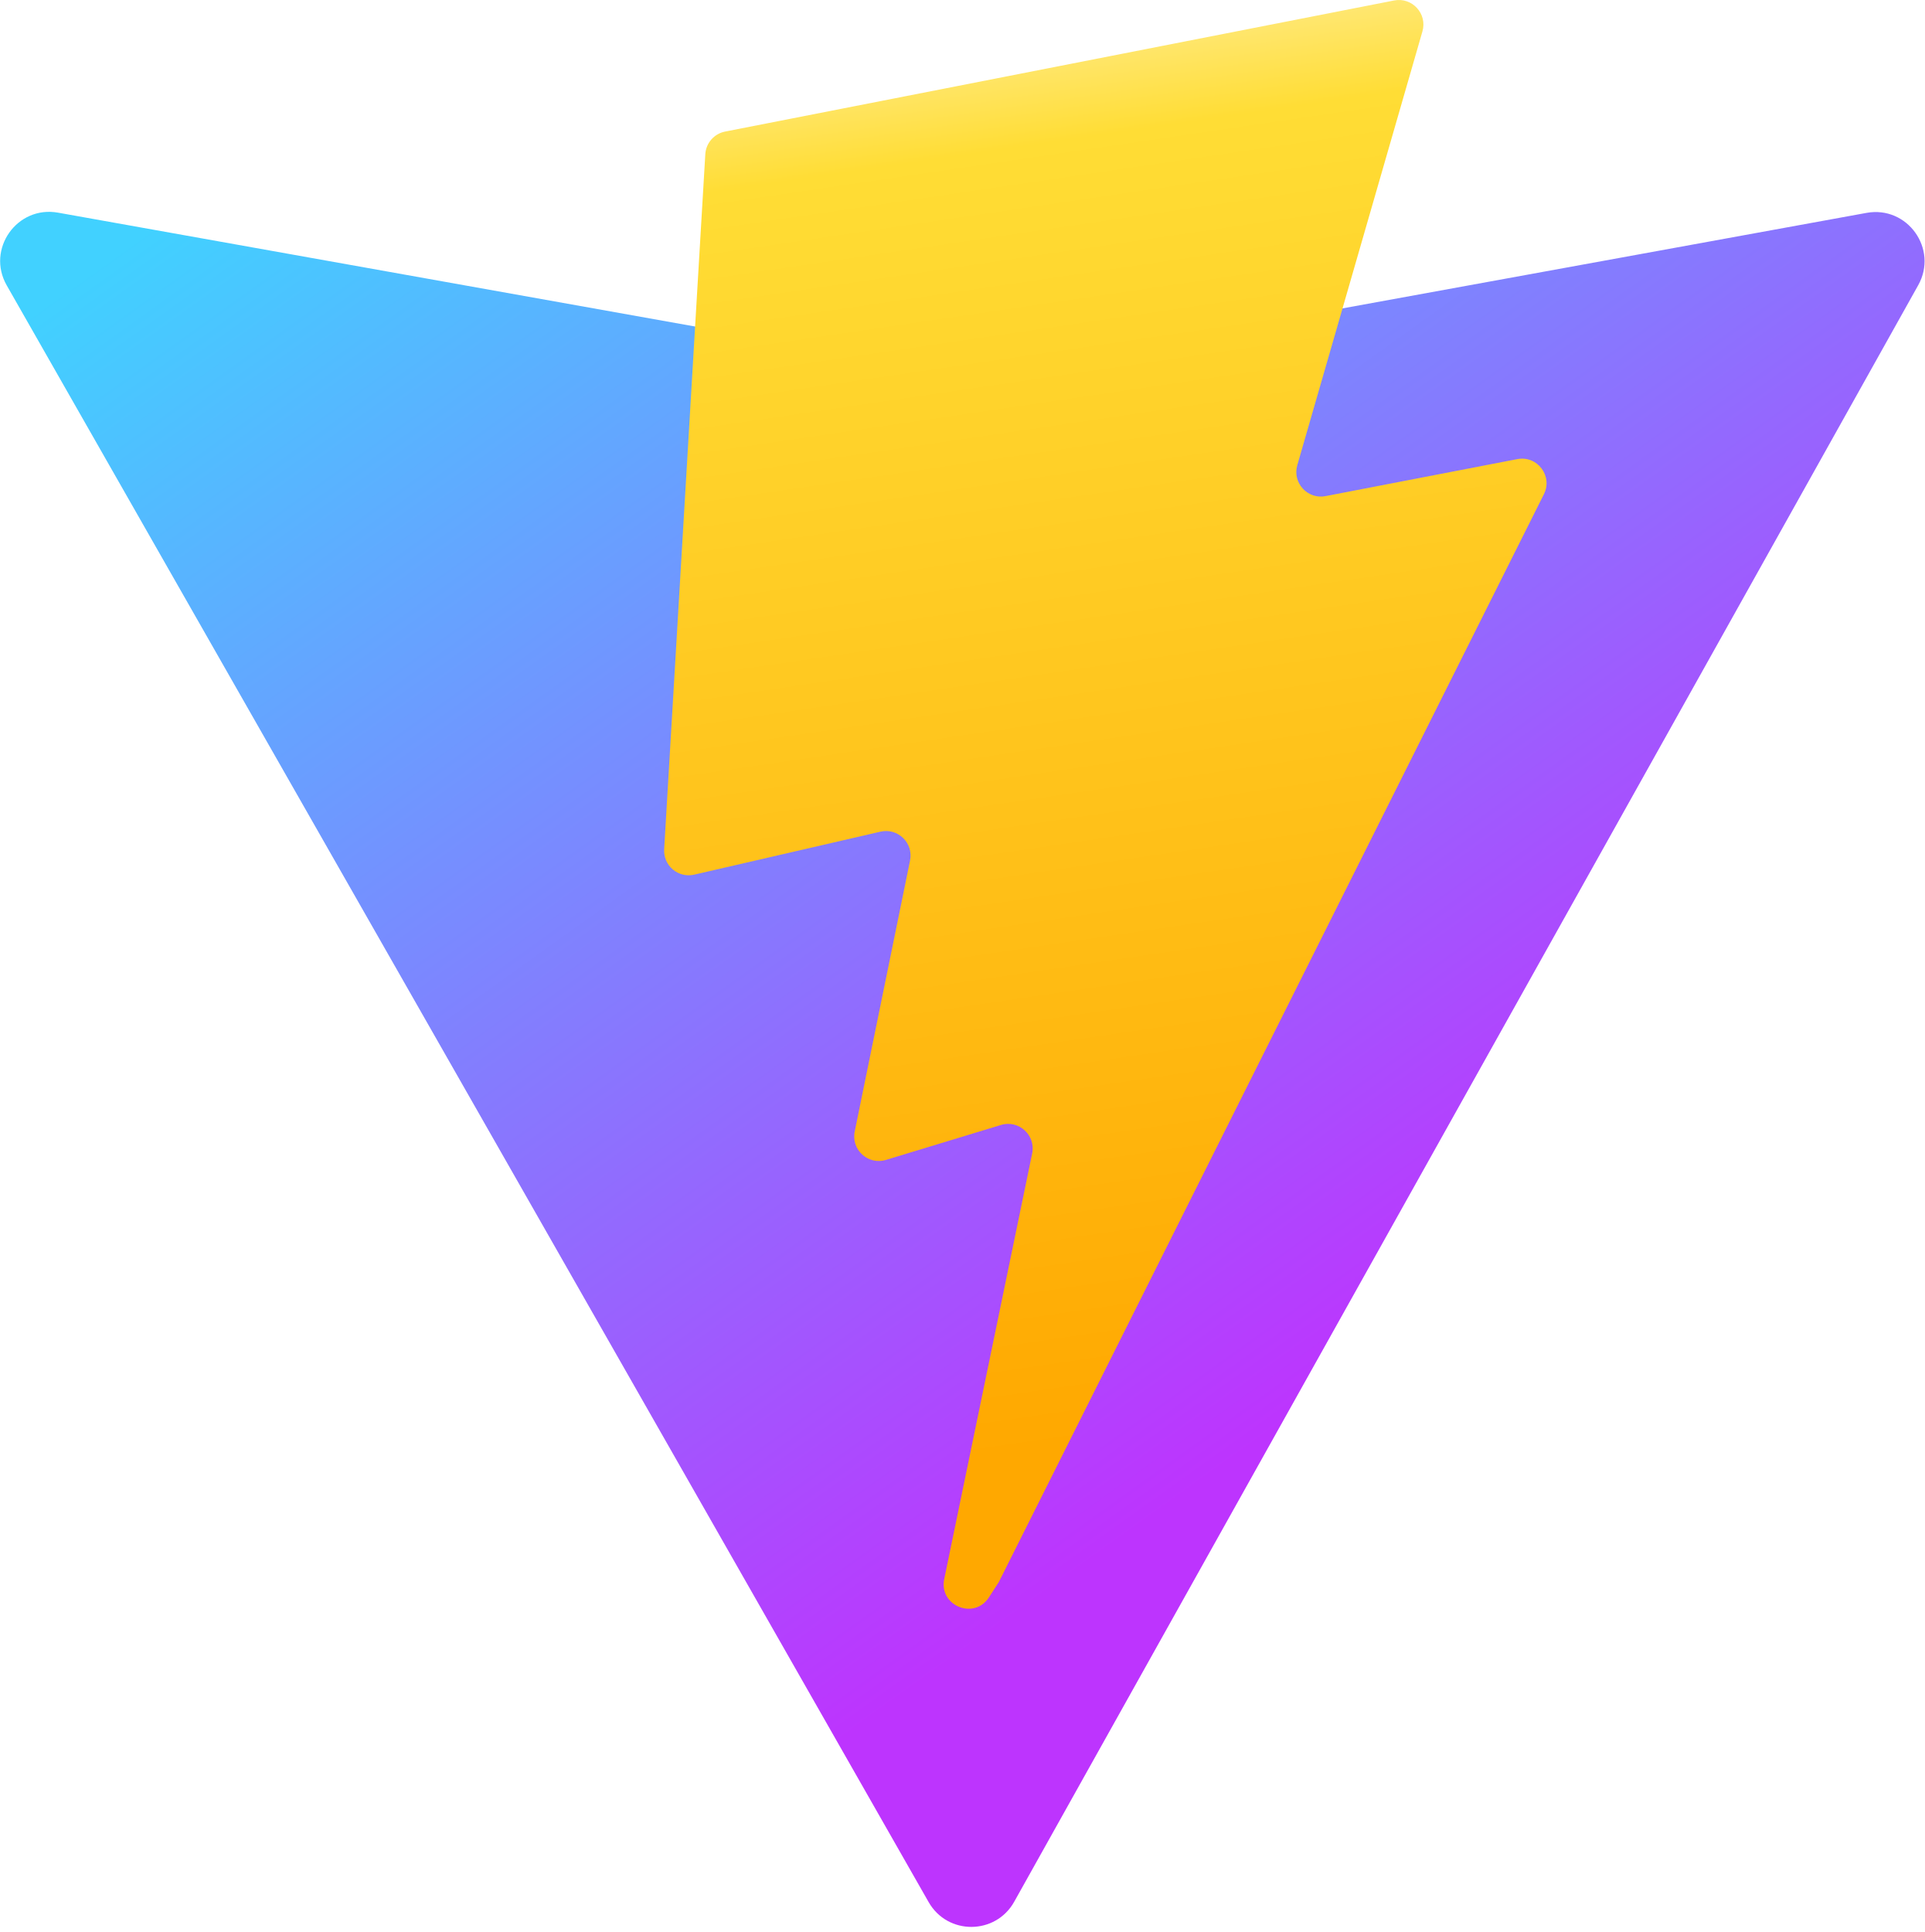
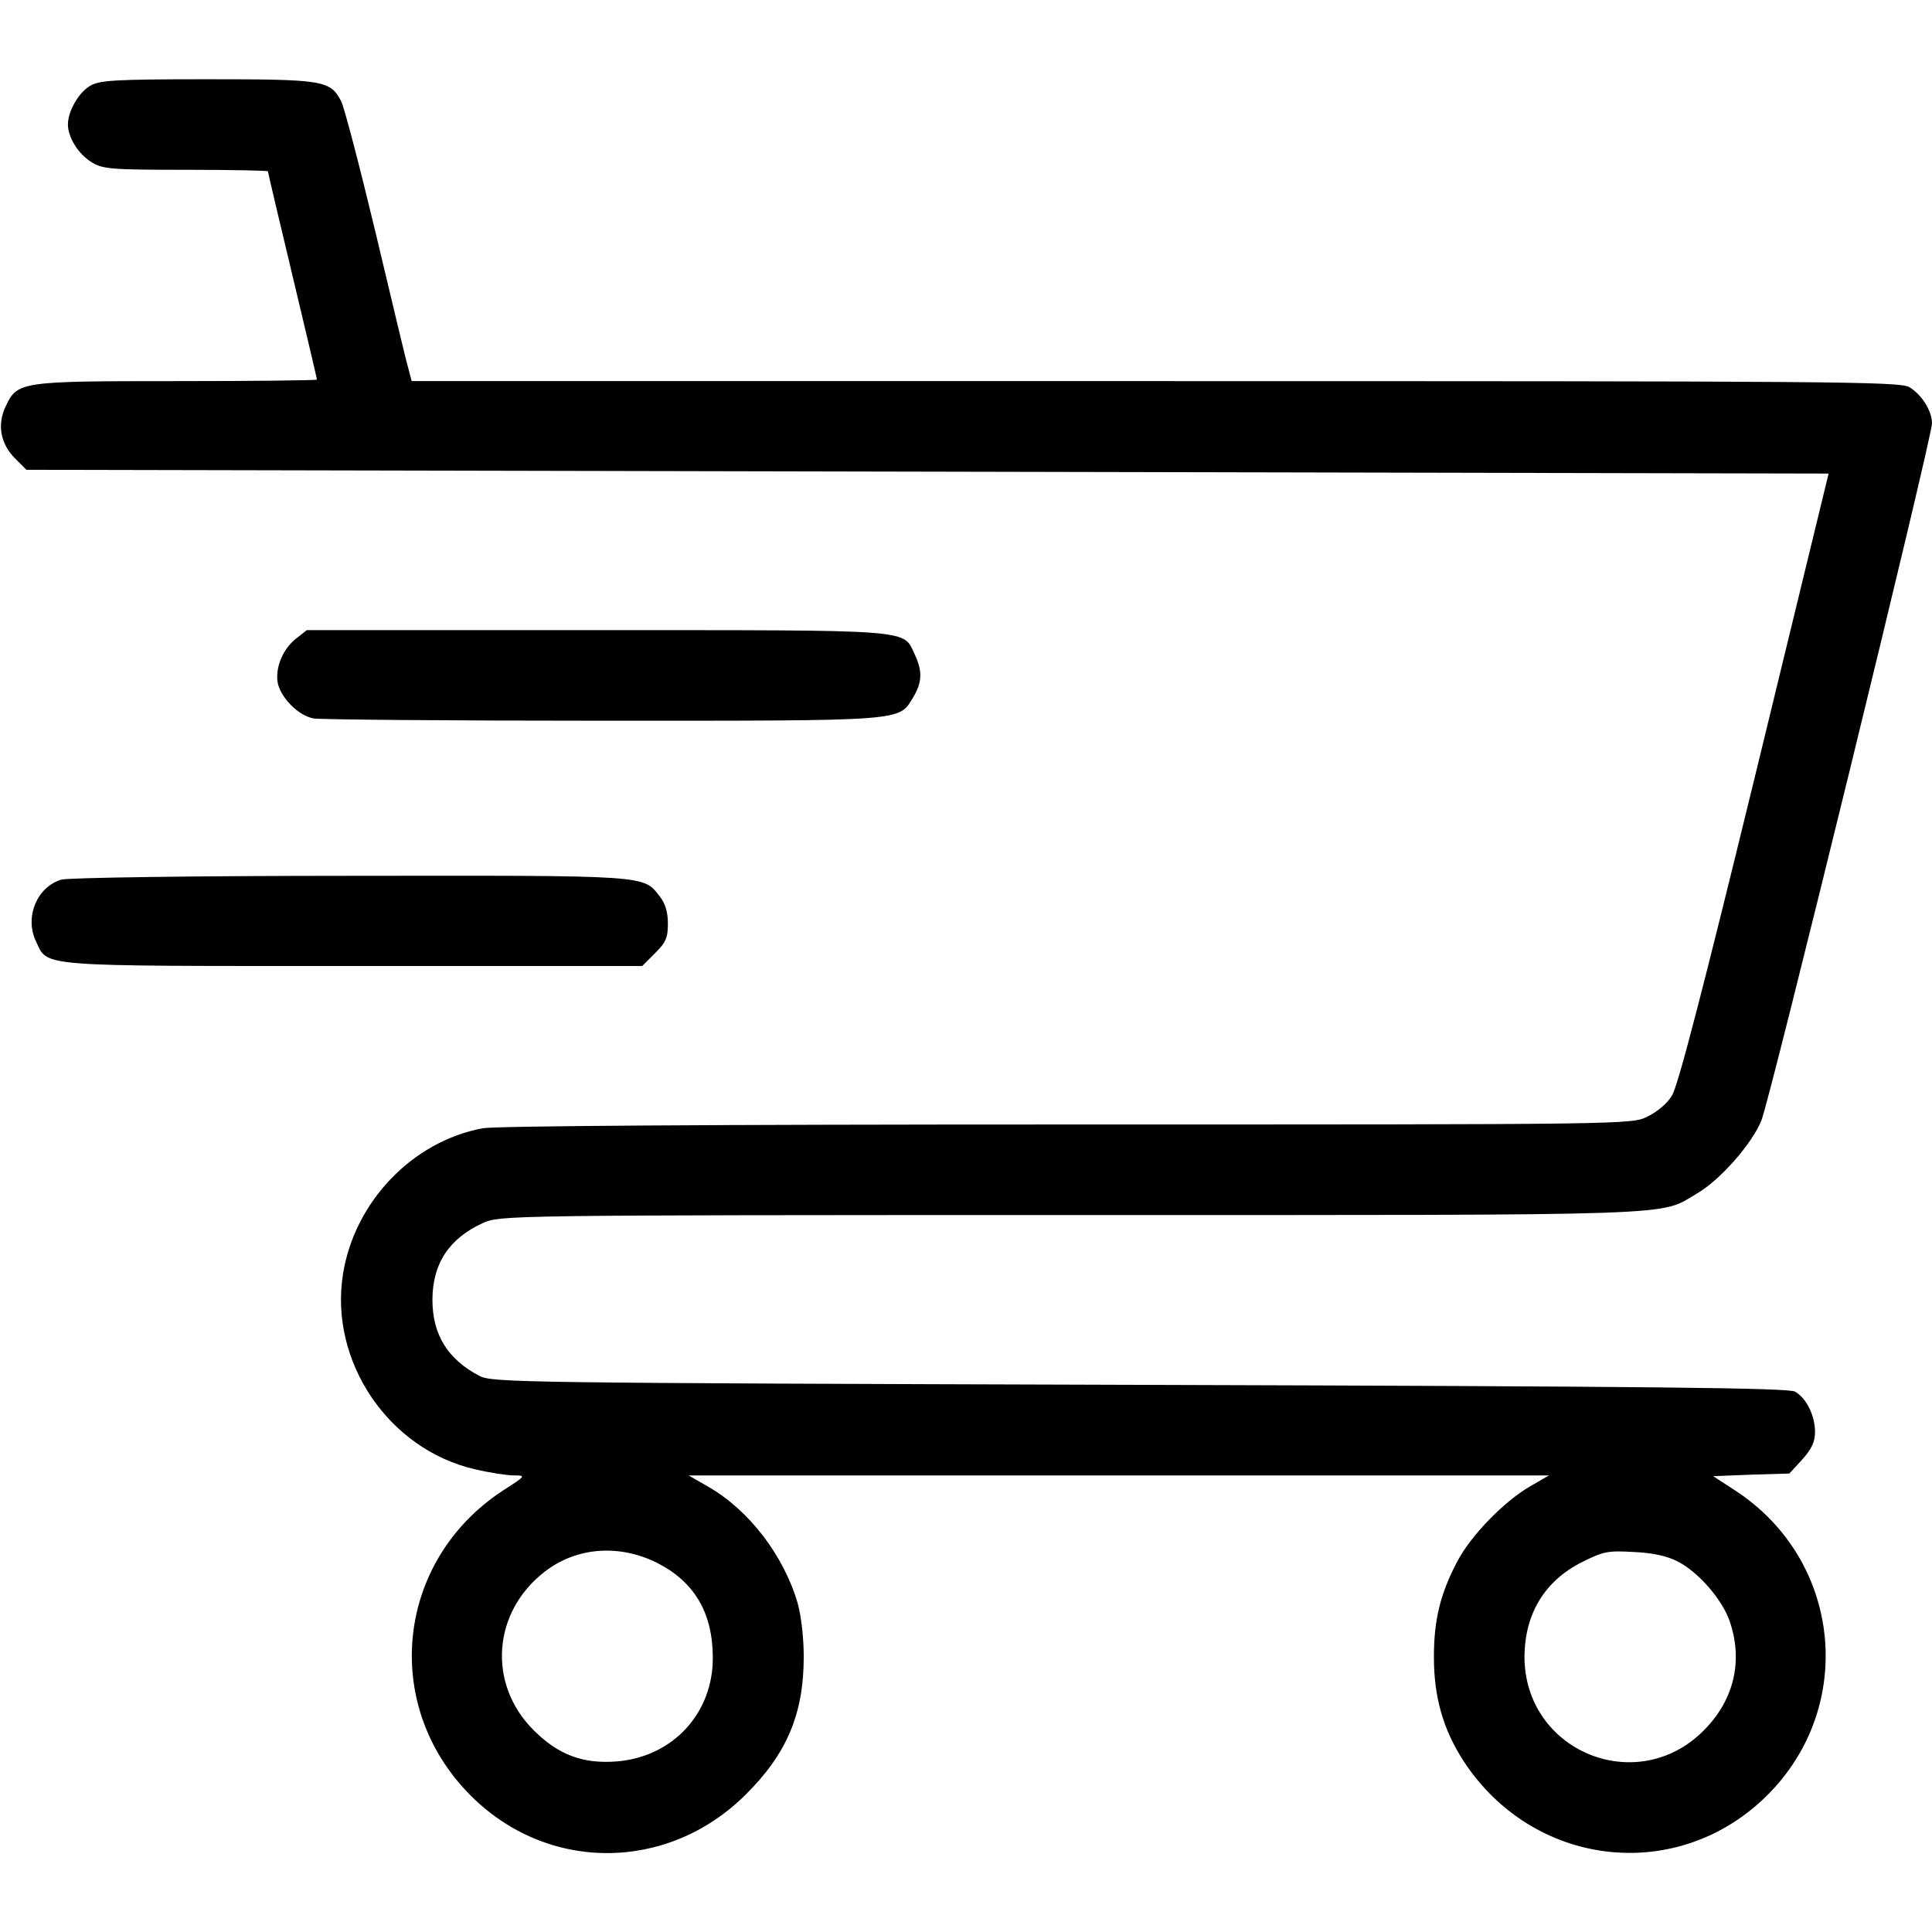
- <svg xmlns="http://www.w3.org/2000/svg" aria-hidden="true" role="img" class="iconify iconify--logos" width="31.88" height="32" preserveAspectRatio="xMidYMid meet" viewBox="0 0 256 257">
-   <defs>
-     <linearGradient id="IconifyId1813088fe1fbc01fb466" x1="-.828%" x2="57.636%" y1="7.652%" y2="78.411%">
-       <stop offset="0%" stop-color="#41D1FF" />
-       <stop offset="100%" stop-color="#BD34FE" />
-     </linearGradient>
-     <linearGradient id="IconifyId1813088fe1fbc01fb467" x1="43.376%" x2="50.316%" y1="2.242%" y2="89.03%">
-       <stop offset="0%" stop-color="#FFEA83" />
-       <stop offset="8.333%" stop-color="#FFDD35" />
-       <stop offset="100%" stop-color="#FFA800" />
-     </linearGradient>
-   </defs>
-   <path fill="url(#IconifyId1813088fe1fbc01fb466)" d="M255.153 37.938L134.897 252.976c-2.483 4.44-8.862 4.466-11.382.048L.875 37.958c-2.746-4.814 1.371-10.646 6.827-9.67l120.385 21.517a6.537 6.537 0 0 0 2.322-.004l117.867-21.483c5.438-.991 9.574 4.796 6.877 9.62Z" />
-   <path fill="url(#IconifyId1813088fe1fbc01fb467)" d="M185.432.063L96.44 17.501a3.268 3.268 0 0 0-2.634 3.014l-5.474 92.456a3.268 3.268 0 0 0 3.997 3.378l24.777-5.718c2.318-.535 4.413 1.507 3.936 3.838l-7.361 36.047c-.495 2.426 1.782 4.5 4.151 3.78l15.304-4.649c2.372-.72 4.652 1.36 4.15 3.788l-11.698 56.621c-.732 3.542 3.979 5.473 5.943 2.437l1.313-2.028l72.516-144.72c1.215-2.423-.88-5.186-3.54-4.672l-25.505 4.922c-2.396.462-4.435-1.77-3.759-4.114l16.646-57.705c.677-2.35-1.37-4.583-3.769-4.113Z" />
+ <svg xmlns="http://www.w3.org/2000/svg" version="1.0" width="512pt" height="512pt" viewBox="0 0 512 512" preserveAspectRatio="xMidYMid meet">
+   <g transform="translate(0,512) scale(0.1,-0.1)" fill="#000000" stroke="none">
+     <path d="M238 4892 c-30 -18 -58 -67 -58 -102 0 -34 28 -79 63 -100 29 -18 51 -20 250 -20 119 0 217 -2 217 -4 0 -2 29 -126 65 -276 36 -150 65 -274 65 -276 0 -2 -167 -4 -371 -4 -416 0 -423 -1 -454 -67 -23 -48 -14 -99 25 -138 l30 -30 2388 -5 2388 -5 -196 -806 c-134 -549 -203 -817 -219 -842 -12 -21 -40 -44 -65 -56 -42 -21 -46 -21 -1538 -21 -960 0 -1515 -4 -1549 -10 -186 -35 -339 -194 -370 -386 -37 -232 121 -466 351 -518 38 -9 84 -16 102 -16 32 0 32 -1 -29 -40 -283 -185 -324 -567 -88 -806 204 -207 524 -206 731 0 110 109 154 215 154 366 0 50 -7 109 -16 141 -37 127 -129 247 -237 309 l-52 30 1140 0 1140 0 -50 -29 c-68 -39 -157 -130 -193 -199 -45 -85 -62 -155 -62 -253 0 -106 24 -191 78 -275 184 -283 565 -328 803 -94 240 236 200 627 -84 811 l-57 37 101 4 101 3 34 37 c25 28 34 47 34 73 0 44 -23 90 -53 107 -17 10 -369 14 -1737 18 -1650 5 -1716 6 -1750 24 -84 44 -124 110 -124 201 0 96 44 163 134 204 45 20 57 21 1556 21 1652 0 1559 -3 1661 57 62 36 146 132 171 194 24 60 452 1809 452 1847 0 33 -27 76 -60 96 -26 15 -192 16 -1999 16 l-1970 0 -10 38 c-6 20 -44 181 -86 357 -42 175 -83 332 -91 347 -29 55 -46 58 -356 58 -249 0 -286 -3 -310 -18z m1502 -3913 c99 -50 148 -131 149 -249 2 -149 -105 -266 -255 -278 -90 -7 -155 18 -220 83 -123 123 -109 314 31 421 84 64 195 72 295 23z m2706 3 c55 -28 119 -102 138 -159 36 -105 11 -209 -69 -289 -177 -178 -475 -55 -475 196 1 113 53 200 152 250 58 29 69 31 138 27 50 -2 89 -11 116 -25z" />
+     <path d="M785 3428 c-36 -28 -56 -78 -49 -118 9 -40 54 -86 95 -94 17 -3 362 -6 766 -6 809 0 784 -2 823 62 24 40 25 69 4 114 -32 67 7 64 -842 64 l-769 0 -28 -22z" />
+     <path d="M163 2789 c-65 -19 -98 -99 -68 -163 33 -69 -9 -66 841 -66 l766 0 34 34 c29 29 34 41 34 79 0 30 -7 53 -22 72 -44 56 -25 55 -820 54 -415 0 -747 -5 -765 -10z" />
+   </g>
</svg>
